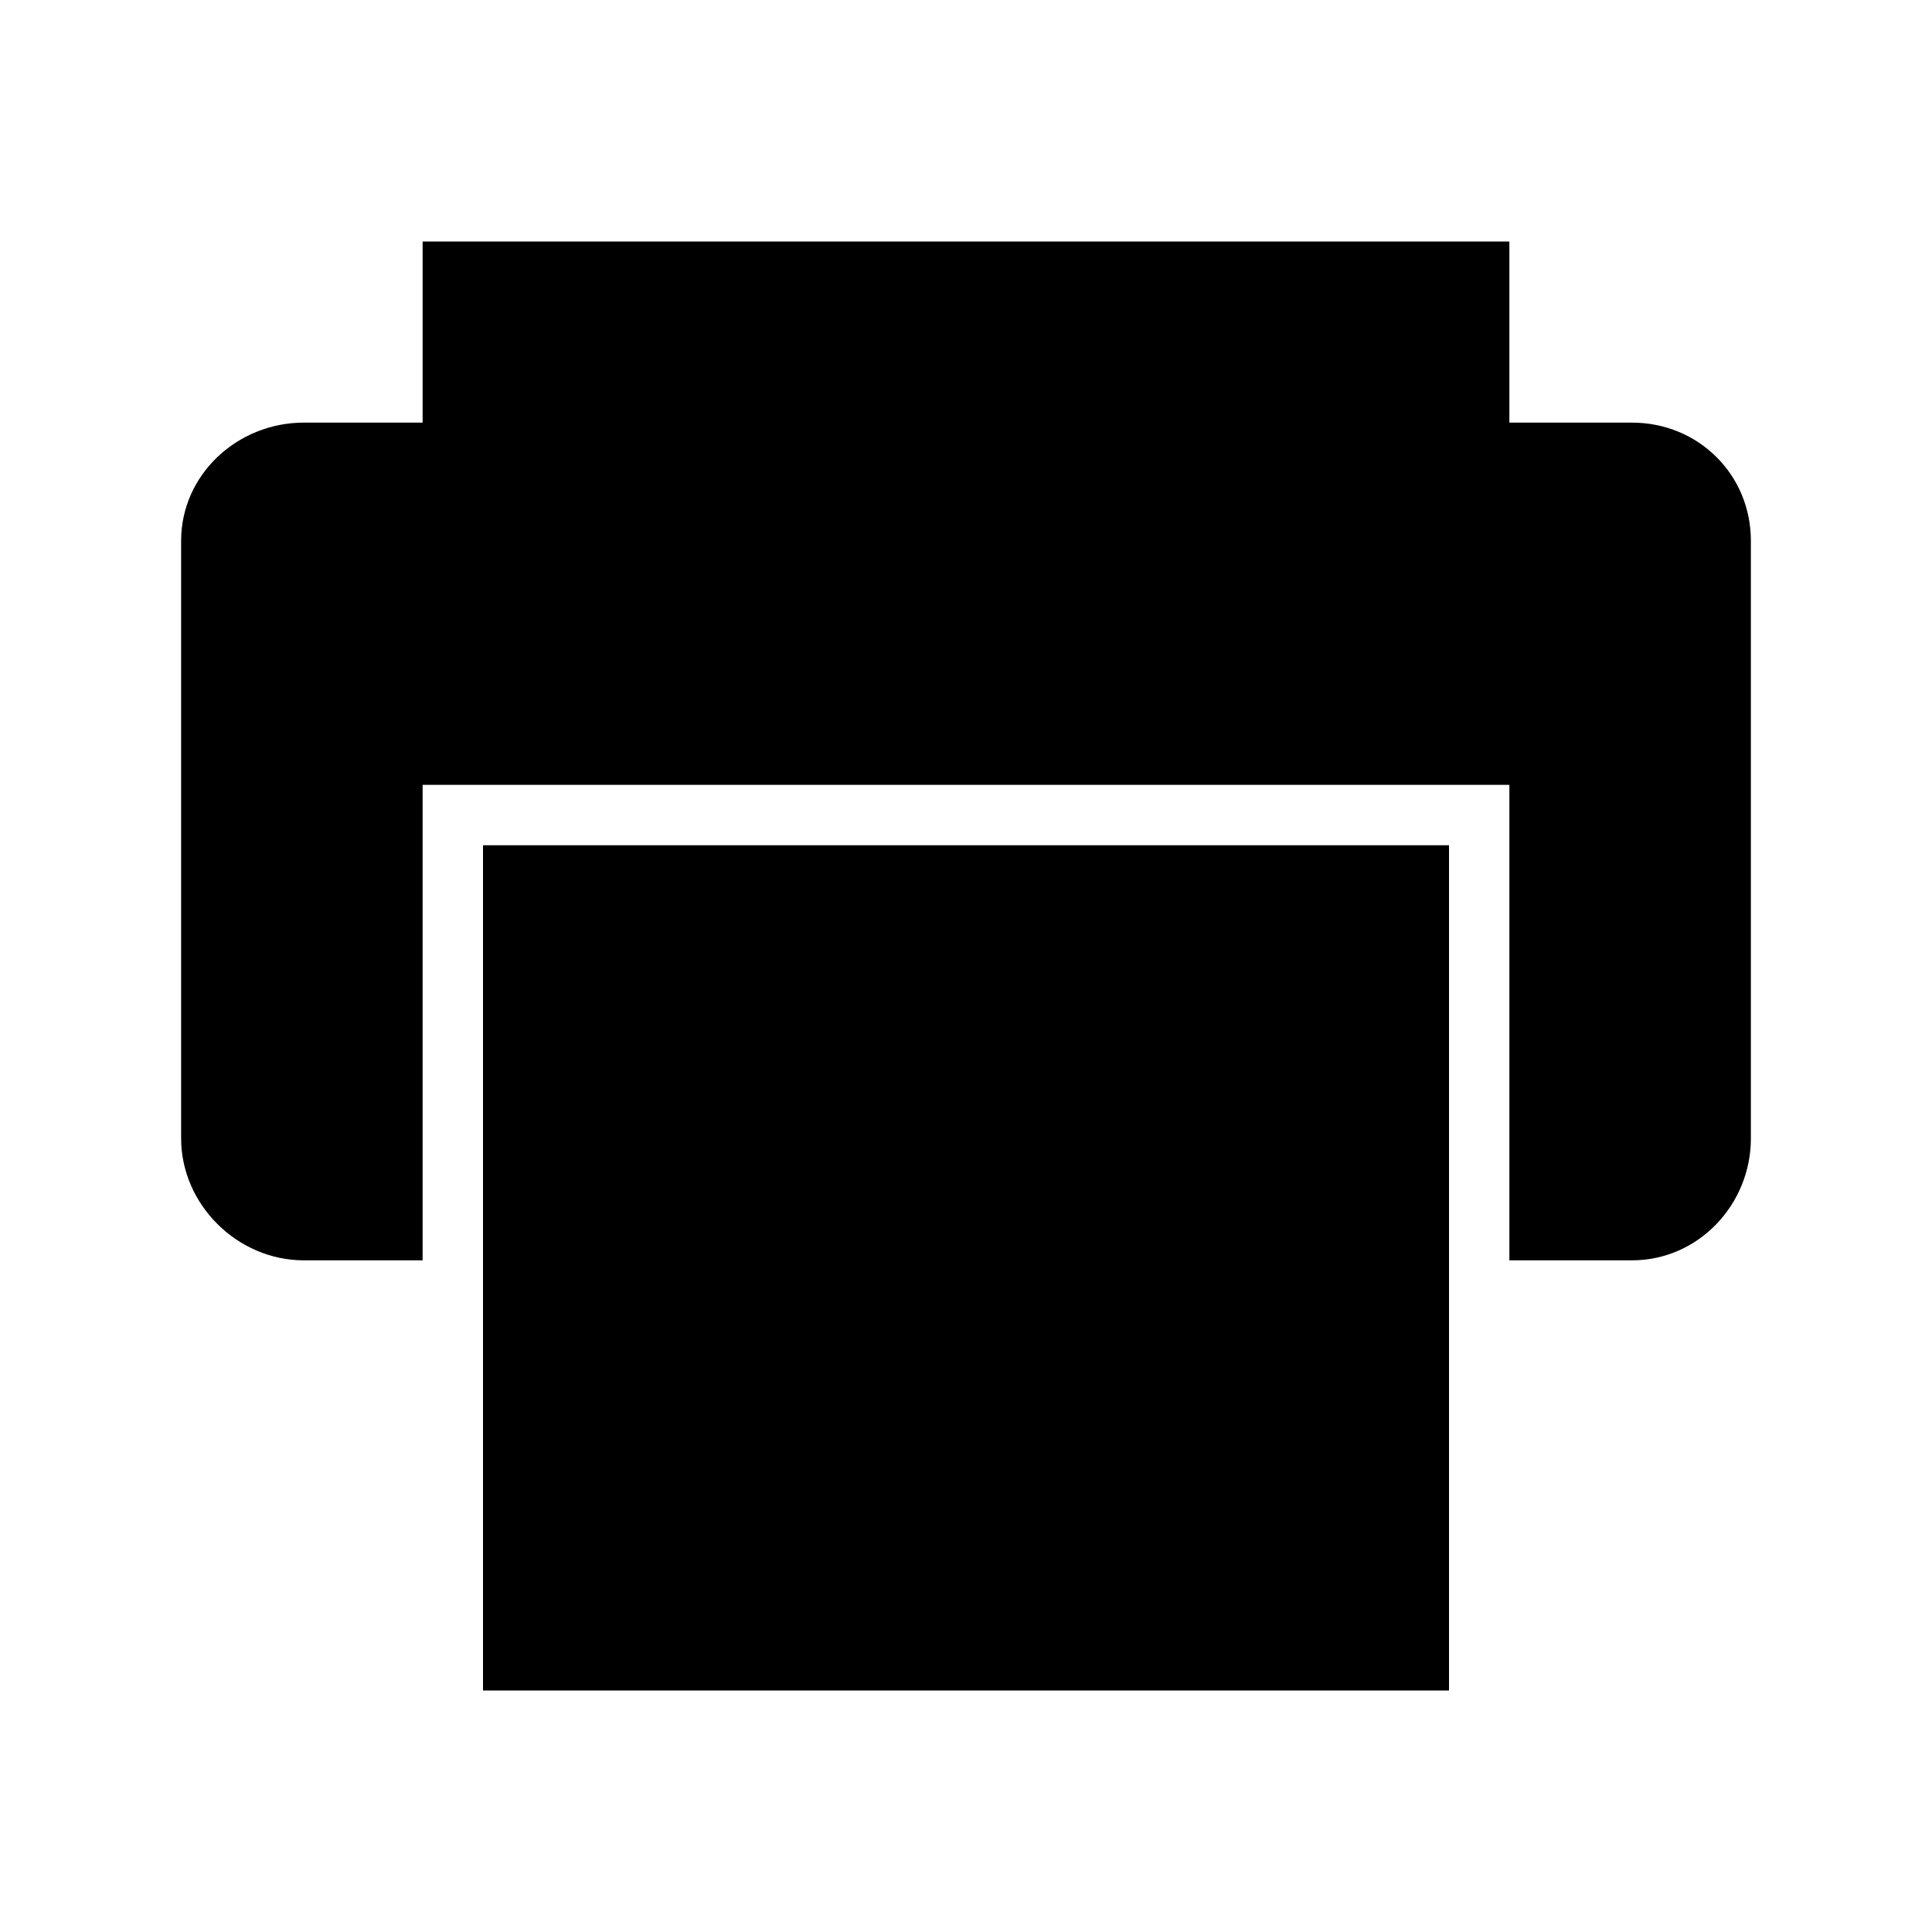
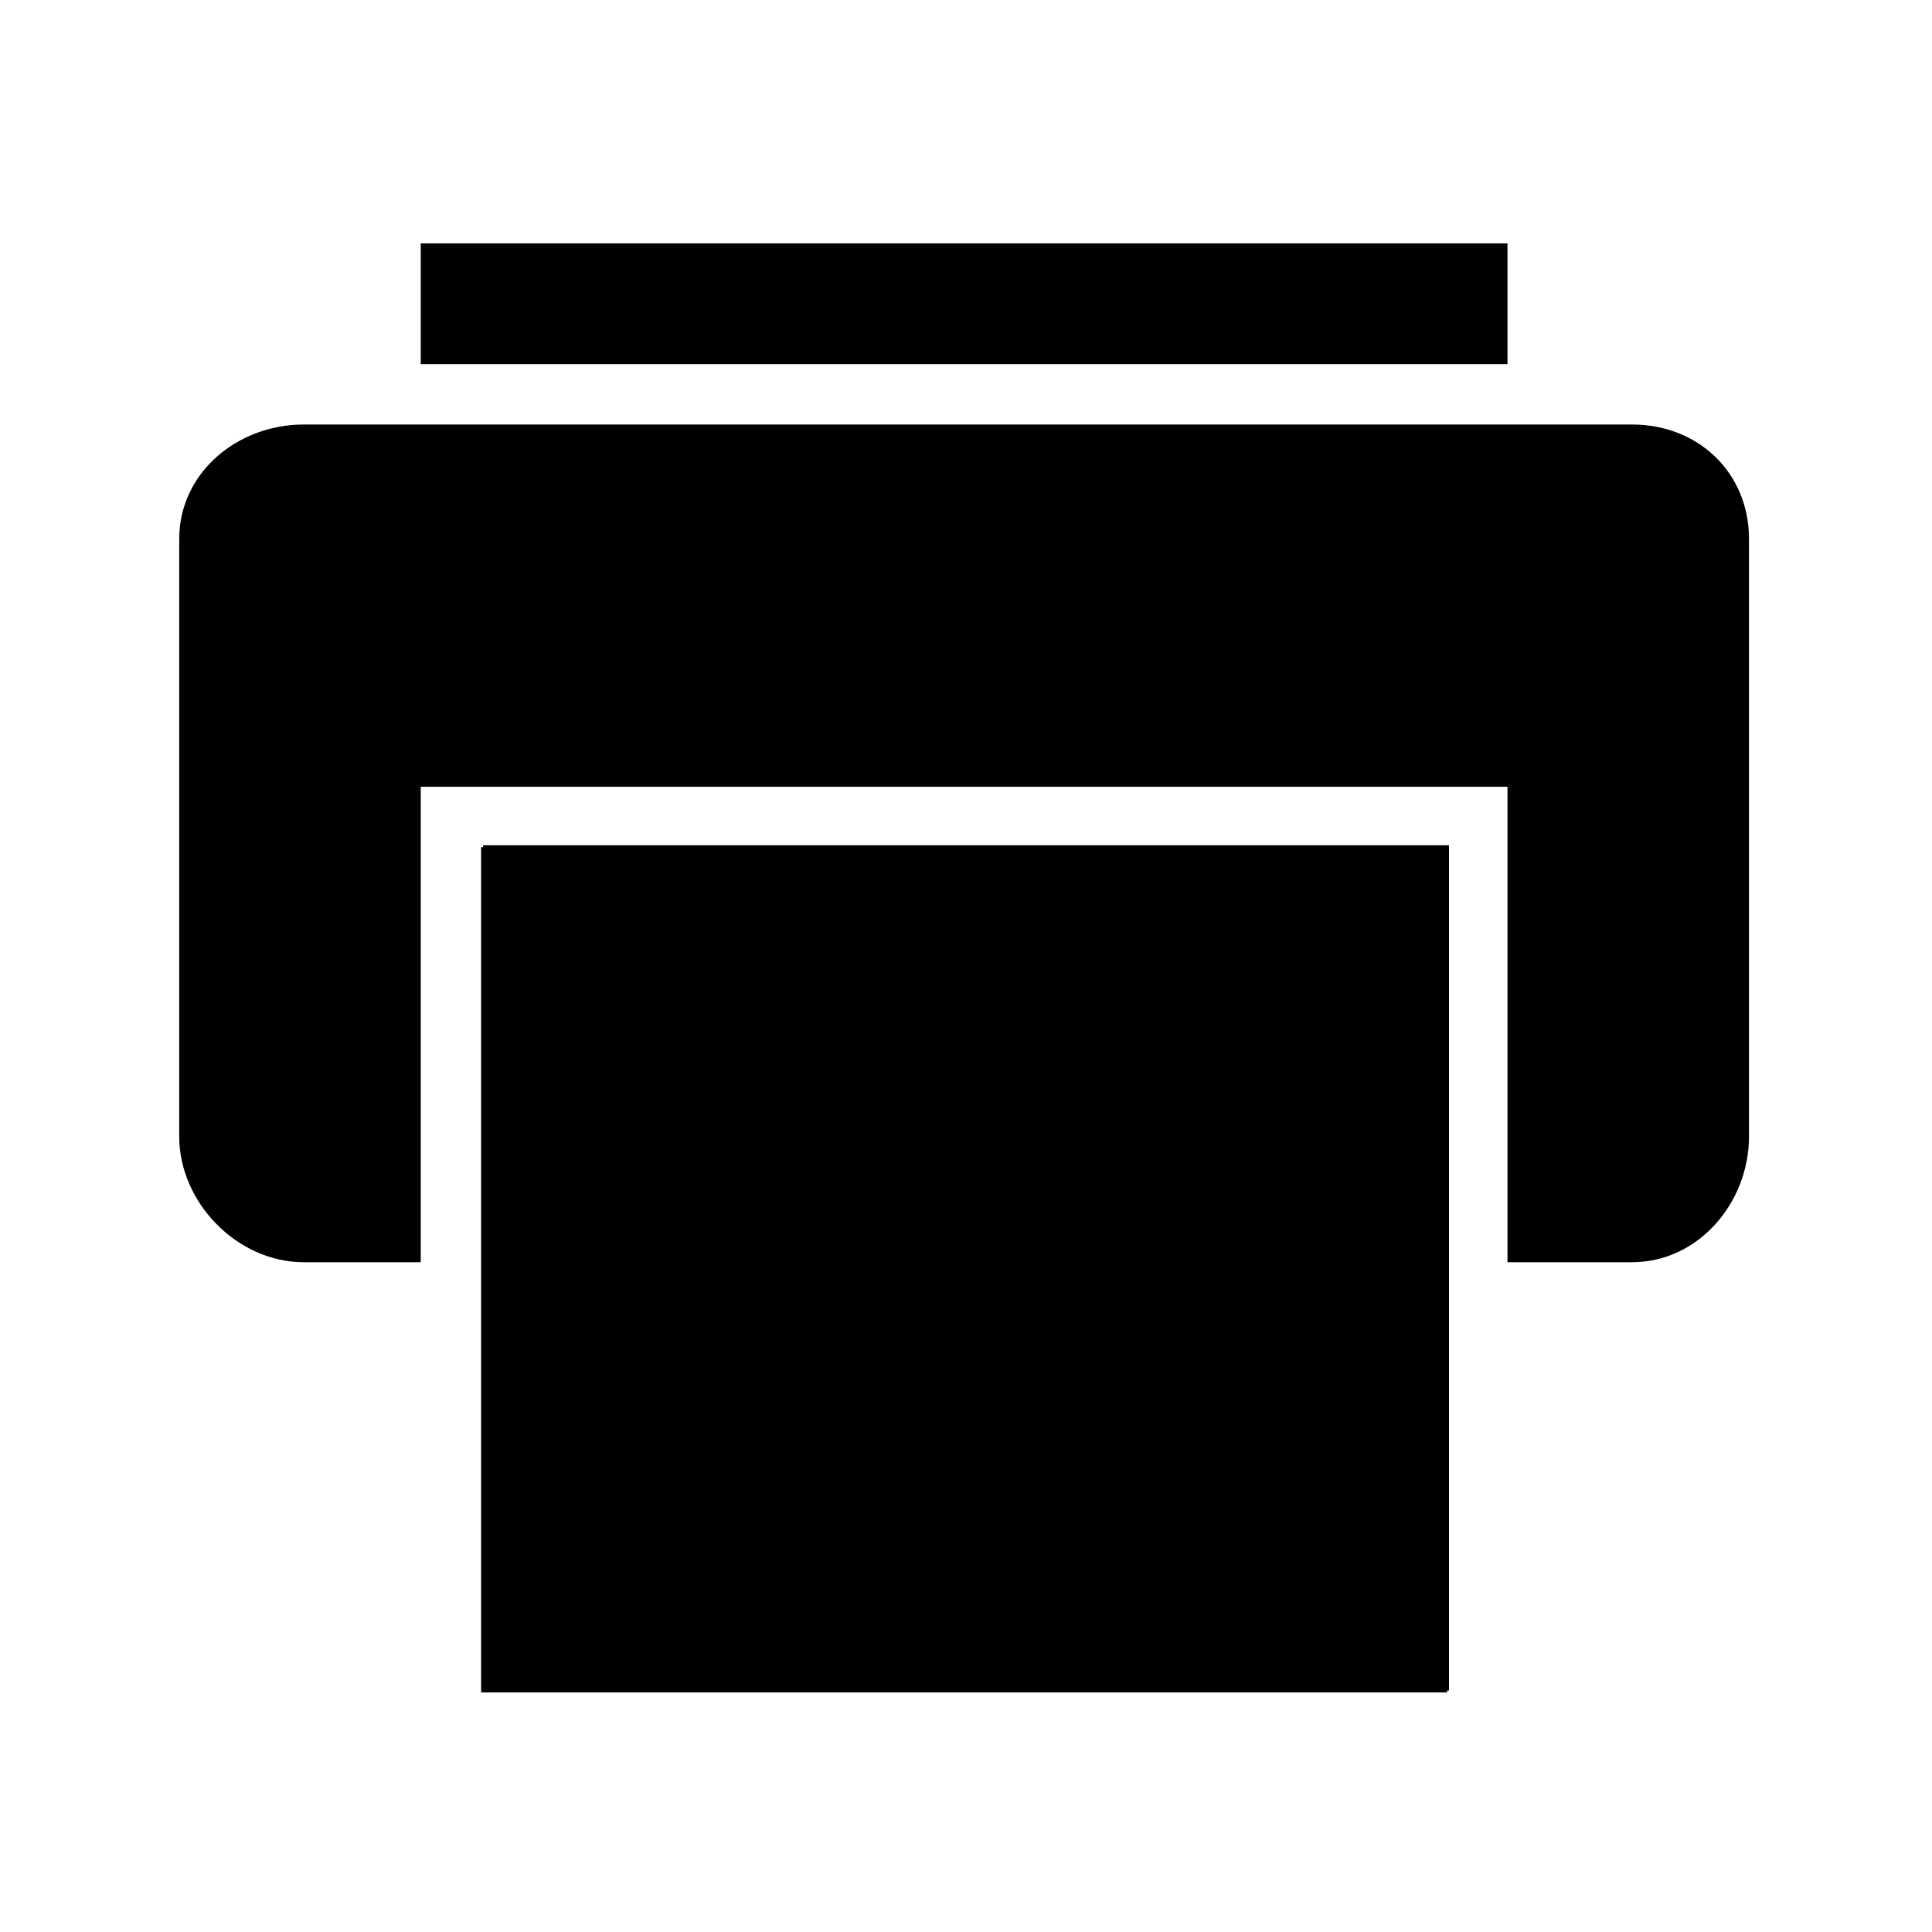
- <svg xmlns="http://www.w3.org/2000/svg" version="1.1" id="Layer_1" x="0px" y="0px" width="512px" height="512px" viewBox="0 0 512 512" style="enable-background:new 0 0 512 512;" xml:space="preserve">
+ <svg xmlns="http://www.w3.org/2000/svg" version="1.1" id="Layer_1" x="0px" y="0px" width="512px" height="512px" viewBox="0 0 512 512" enable-background="new 0 0 512 512" xml:space="preserve">
  <g>
-     <path d="M432.5,112H400V64H112v48H80.5C62.9,112,48,125.8,48,143.3v158.4c0,17.5,14.9,32.3,32.5,32.3H112V208h288v126h32.5   c17.6,0,31.5-14.8,31.5-32.3V143.3C464,125.8,450.1,112,432.5,112z" />
    <rect x="128" y="224" width="256" height="224" />
  </g>
+   <g>
+     <rect x="127.5" y="224.5" width="256" height="224" />
+     <g>
+       <rect x="111.5" y="64.5" width="288" height="32" />
+       <path d="M432.5,112.5h-352c-17.645,0-33,12.842-33,30.309v158.393c0,17.468,15.355,33.299,33,33.299h31v-126h288v126h33    c17.645,0,31-15.831,31-33.299V142.809C463.5,125.342,450.145,112.5,432.5,112.5z" />
+     </g>
+   </g>
</svg>
